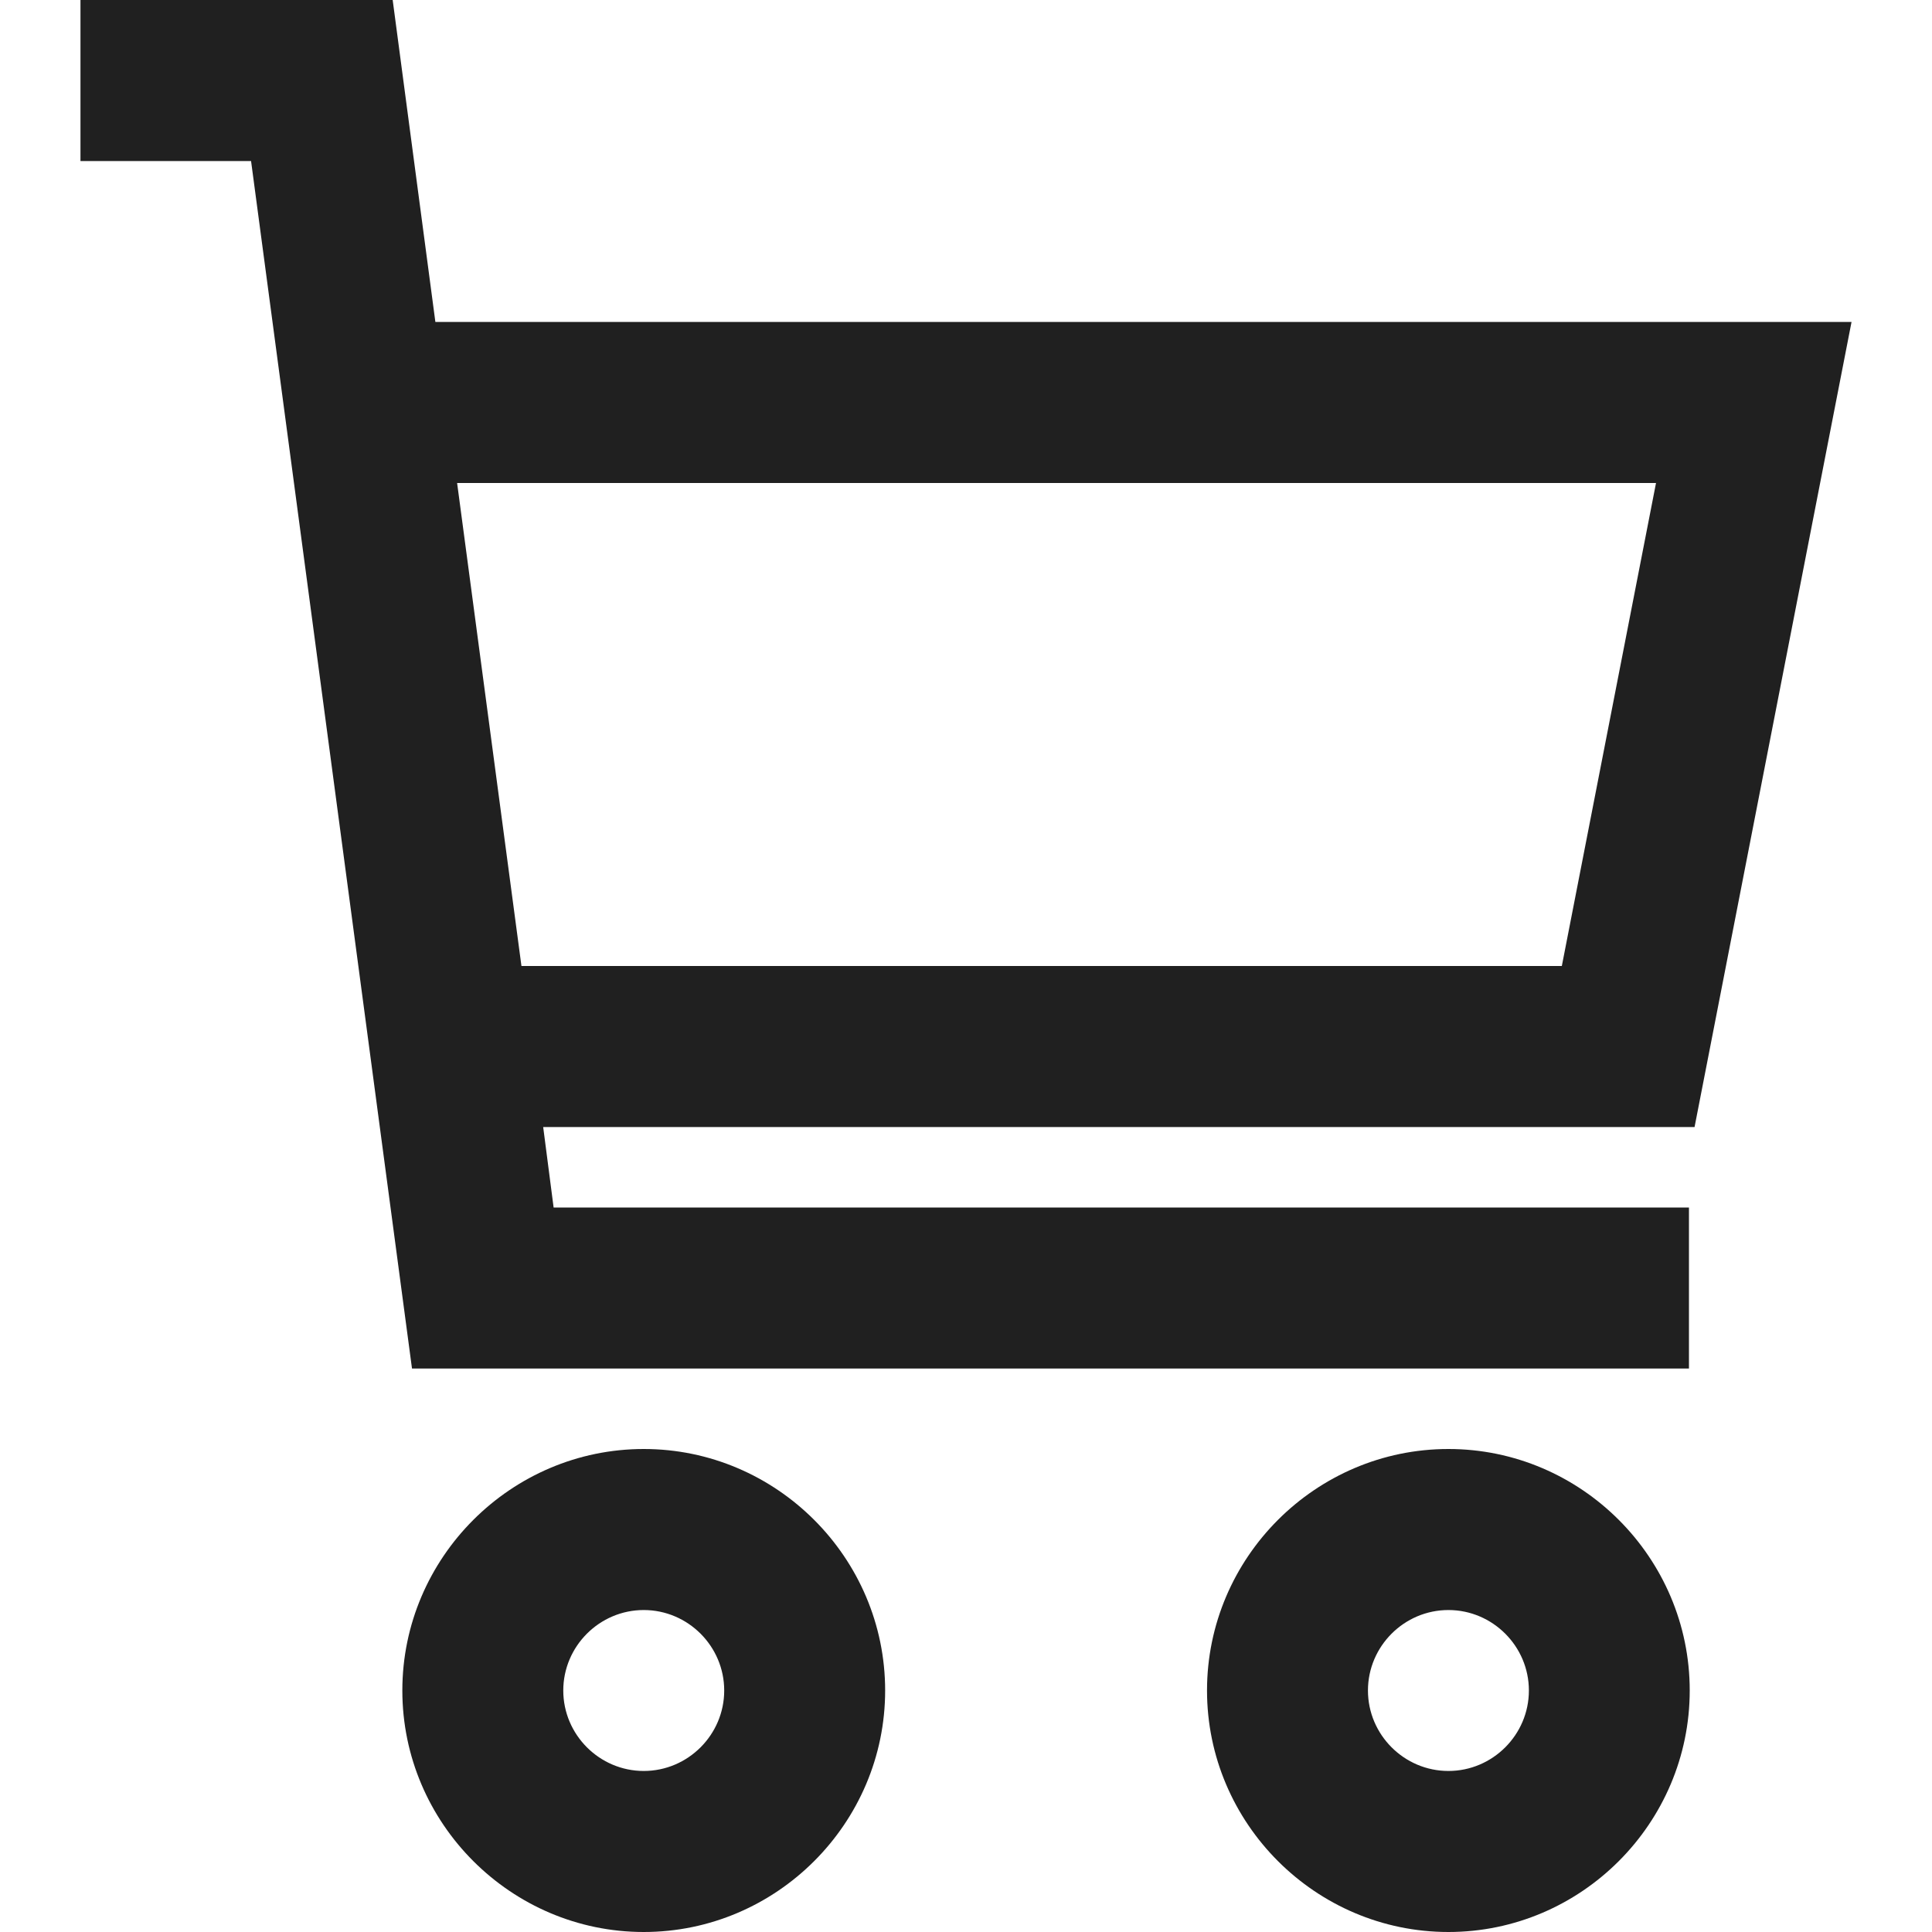
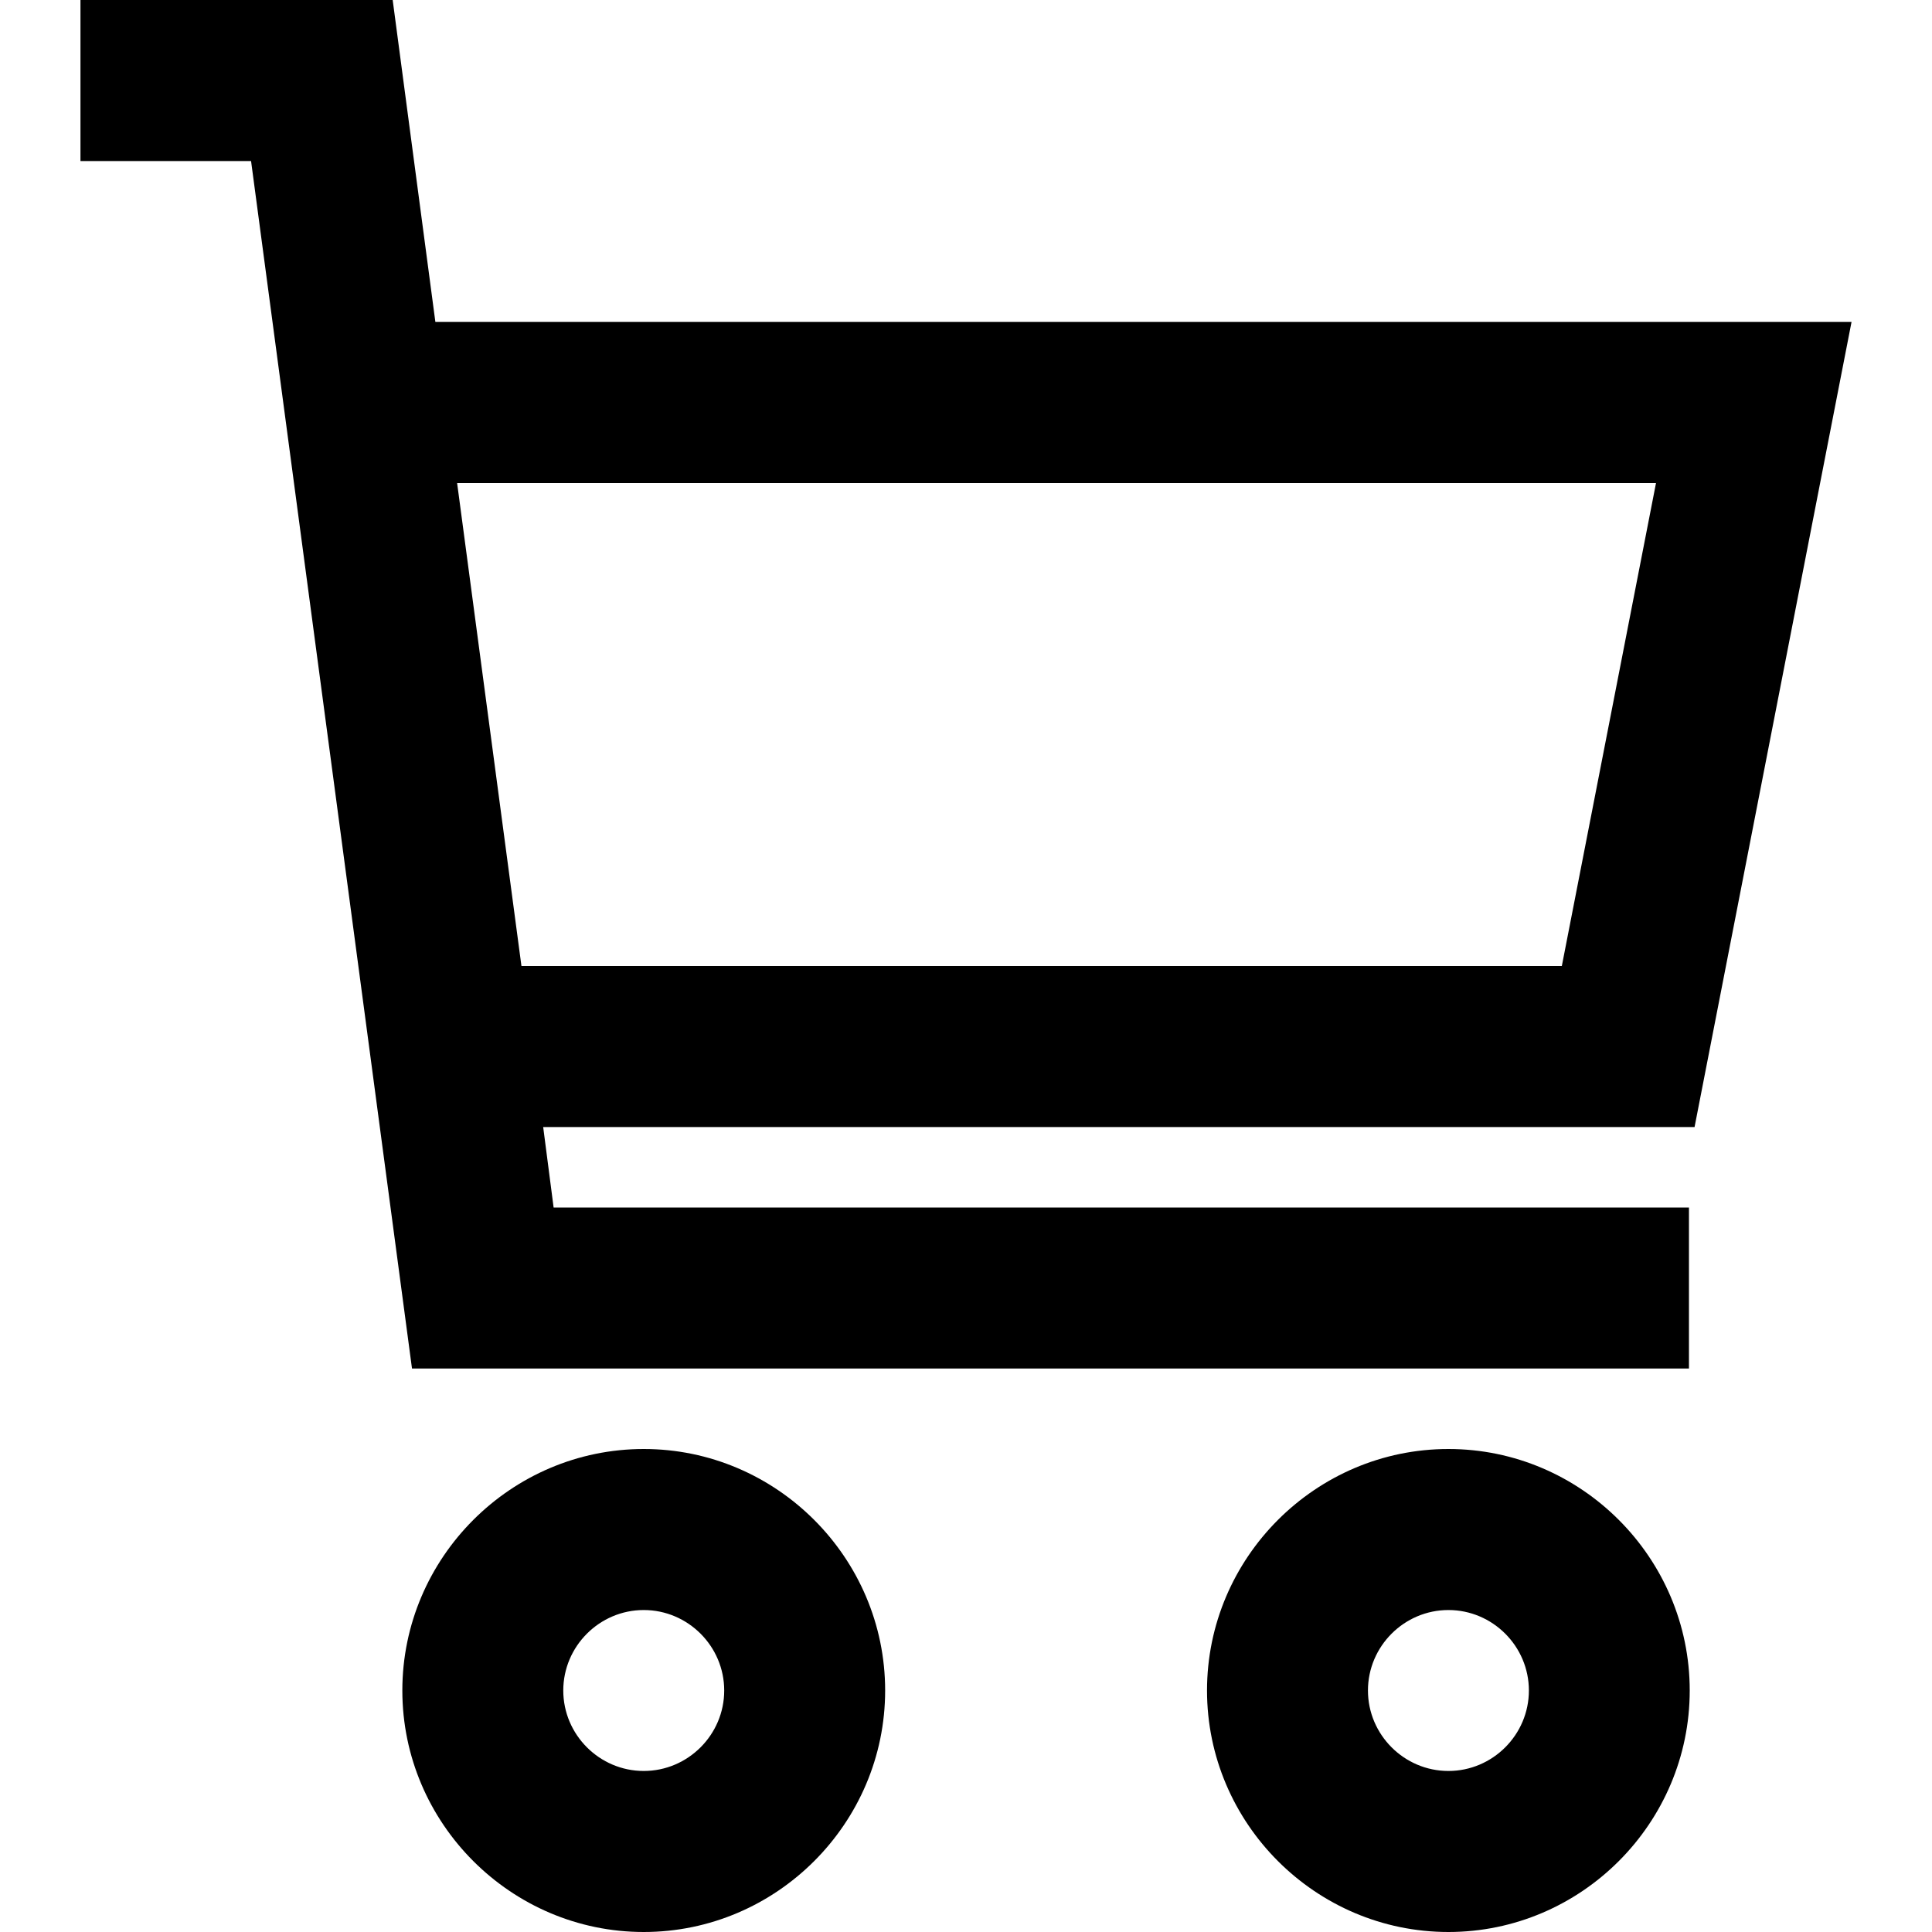
<svg xmlns="http://www.w3.org/2000/svg" width="20" height="20" viewBox="0 0 20 20" fill="none">
-   <path d="M6.664 15C5.29 15 4.165 16.125 4.165 17.5C4.165 18.875 5.29 20 6.664 20C8.038 20 9.163 18.875 9.163 17.5C9.163 16.125 8.038 15 6.664 15ZM6.664 18.333C6.206 18.333 5.831 17.958 5.831 17.5C5.831 17.042 6.206 16.667 6.664 16.667C7.122 16.667 7.497 17.042 7.497 17.5C7.497 17.958 7.122 18.333 6.664 18.333Z" fill="#202020" />
-   <path d="M14.994 15C13.619 15 12.495 16.125 12.495 17.5C12.495 18.875 13.619 20 14.994 20C16.368 20 17.492 18.875 17.492 17.5C17.492 16.125 16.368 15 14.994 15ZM14.994 18.333C14.536 18.333 14.161 17.958 14.161 17.5C14.161 17.042 14.536 16.667 14.994 16.667C15.452 16.667 15.827 17.042 15.827 17.5C15.827 17.958 15.452 18.333 14.994 18.333Z" fill="#202020" />
-   <path d="M4.065 0H0.833V1.667H2.599L4.265 14.167H17.484V12.5H5.731L5.623 11.667H17.542L19.167 3.333H4.507L4.065 0ZM17.143 5L16.168 10H5.398L4.732 5H17.143Z" fill="#202020" />
+   <path d="M6.664 15C5.29 15 4.165 16.125 4.165 17.5C4.165 18.875 5.29 20 6.664 20C8.038 20 9.163 18.875 9.163 17.5C9.163 16.125 8.038 15 6.664 15ZM6.664 18.333C6.206 18.333 5.831 17.958 5.831 17.5C5.831 17.042 6.206 16.667 6.664 16.667C7.122 16.667 7.497 17.042 7.497 17.5C7.497 17.958 7.122 18.333 6.664 18.333Z" fill="currentColor" />
+   <path d="M14.994 15C13.619 15 12.495 16.125 12.495 17.5C12.495 18.875 13.619 20 14.994 20C16.368 20 17.492 18.875 17.492 17.5C17.492 16.125 16.368 15 14.994 15ZM14.994 18.333C14.536 18.333 14.161 17.958 14.161 17.5C14.161 17.042 14.536 16.667 14.994 16.667C15.452 16.667 15.827 17.042 15.827 17.5C15.827 17.958 15.452 18.333 14.994 18.333Z" fill="currentColor" />
+   <path d="M4.065 0H0.833V1.667H2.599L4.265 14.167H17.484V12.5H5.731L5.623 11.667H17.542L19.167 3.333H4.507L4.065 0ZM17.143 5L16.168 10H5.398L4.732 5H17.143Z" fill="currentColor" />
</svg>
